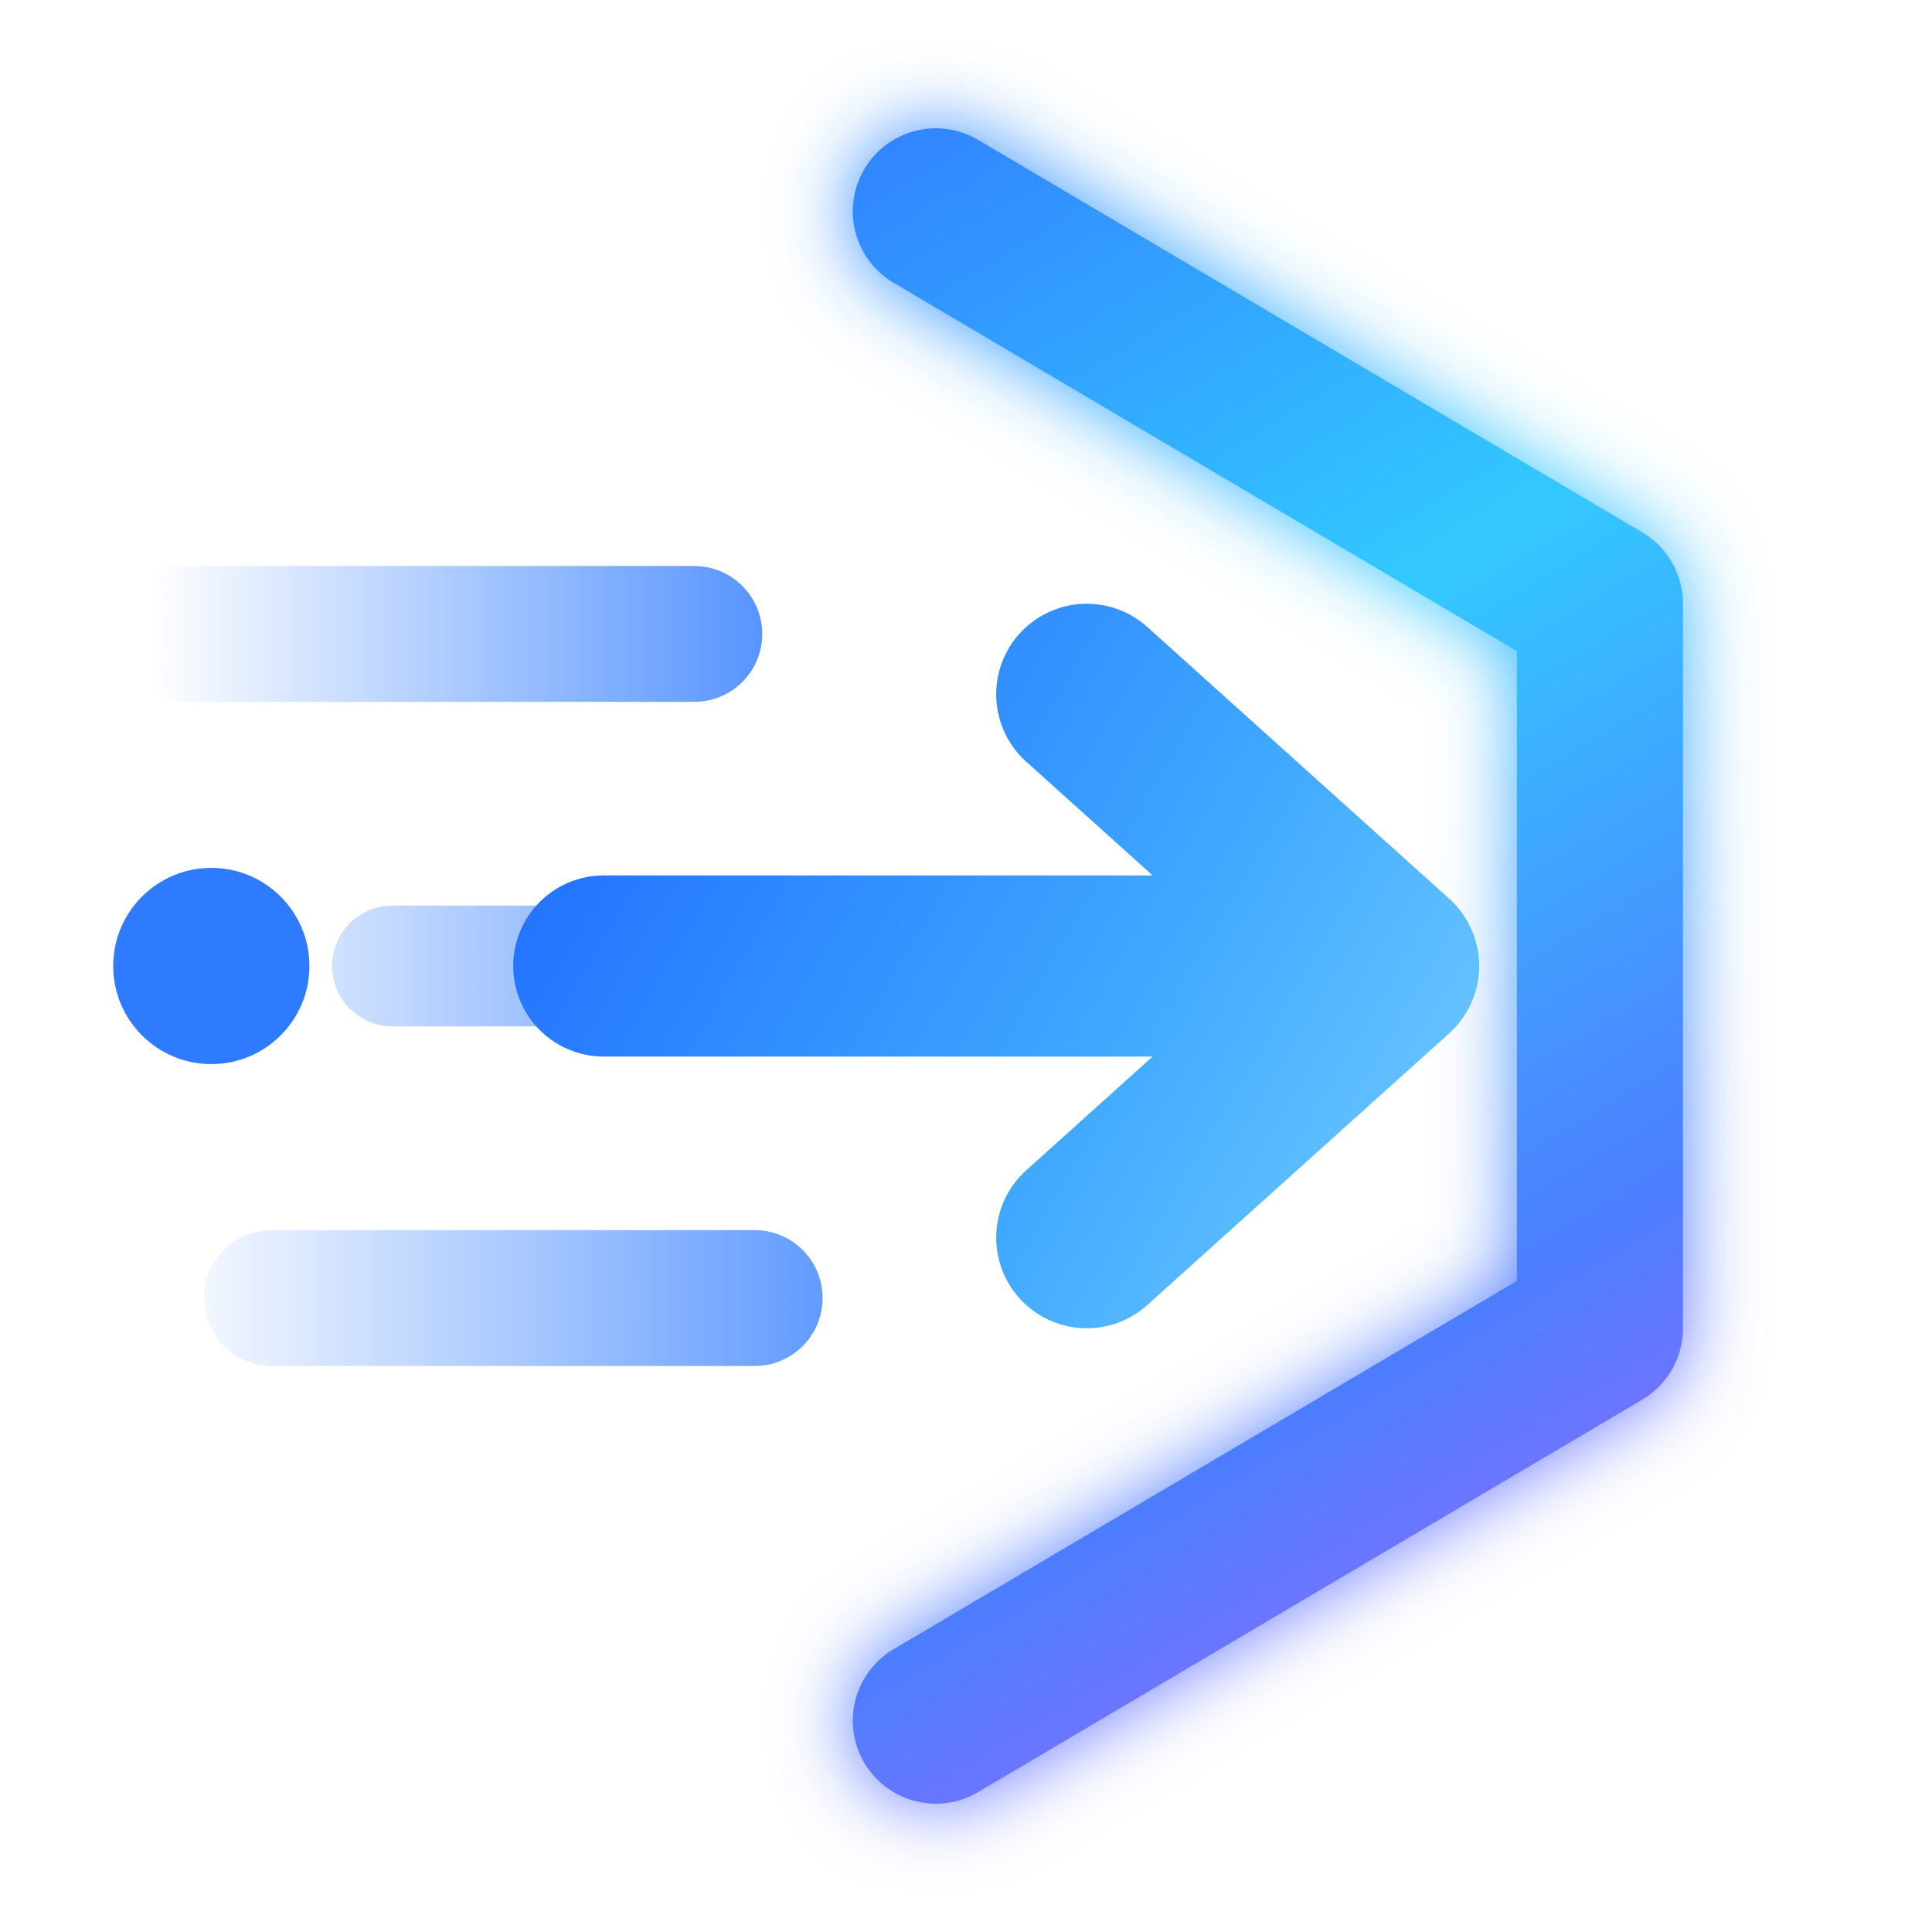
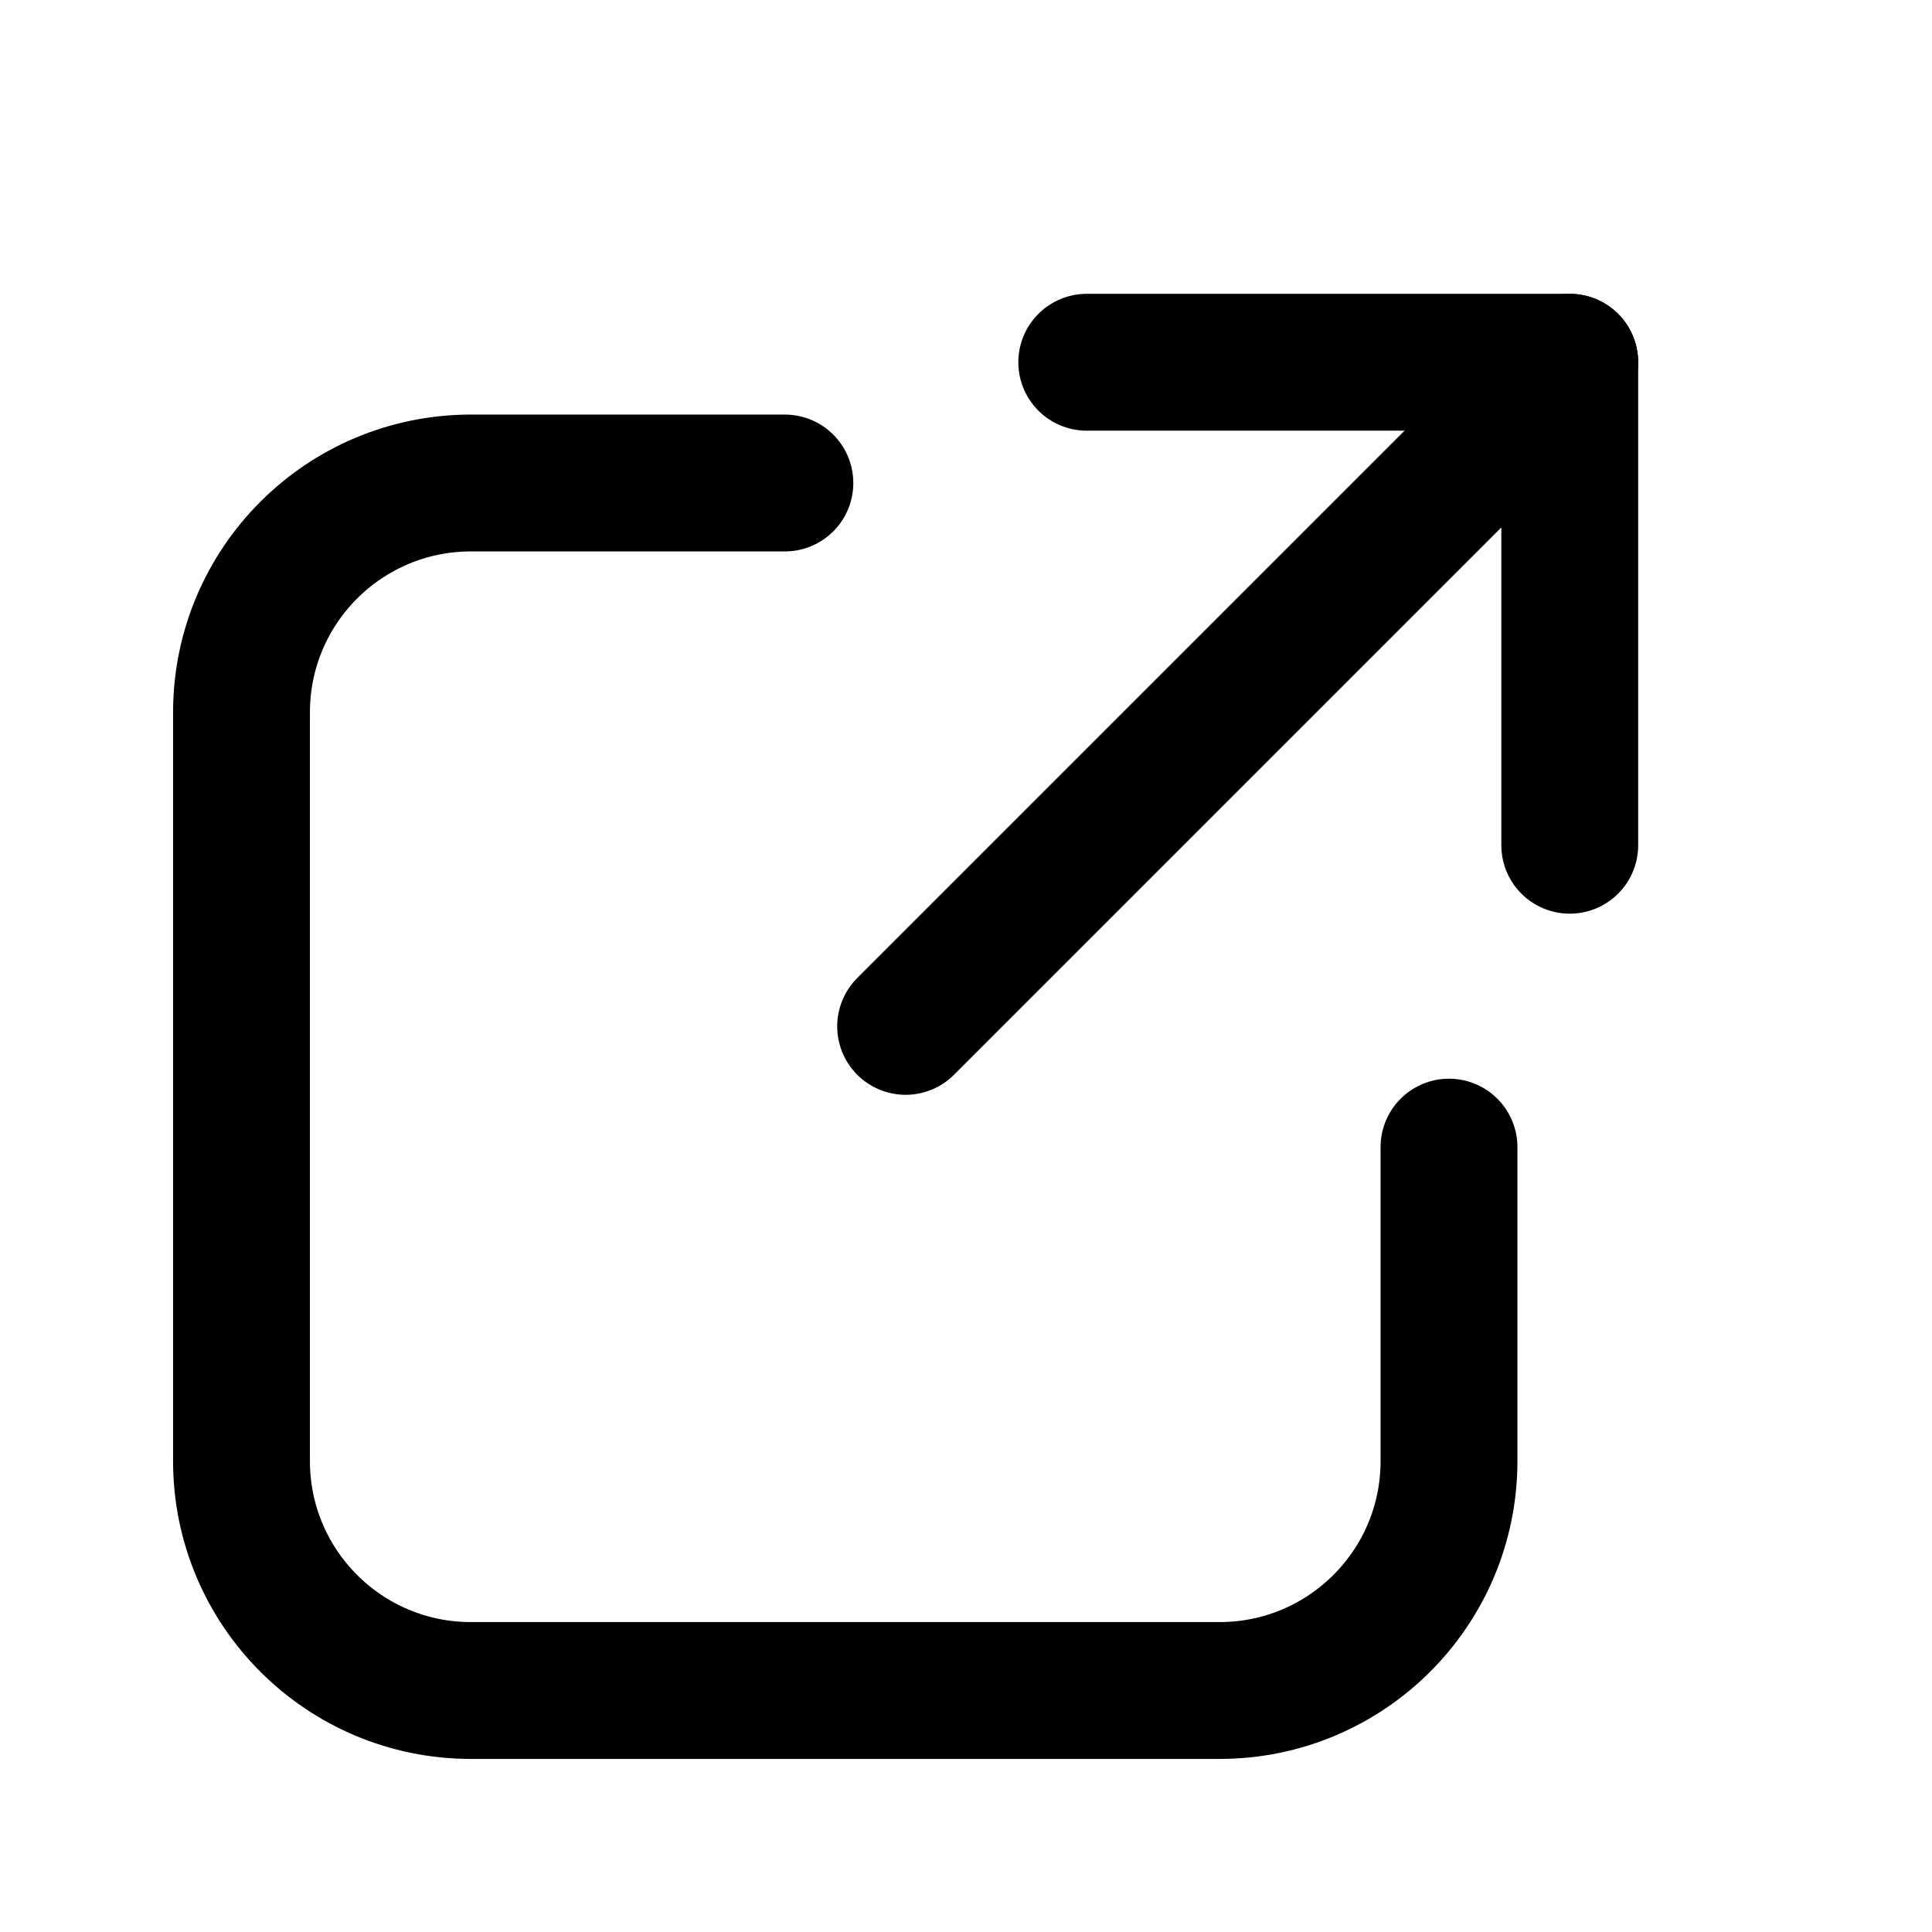
- <svg xmlns="http://www.w3.org/2000/svg" width="128" height="128" viewBox="0 0 128 128" role="img" aria-label="Enter research">
-   <defs>
-     <linearGradient id="re-bracket" x1="46" y1="10" x2="112" y2="120" gradientUnits="userSpaceOnUse">
-       <stop offset="0" stop-color="#2f7bff" />
-       <stop offset=".38" stop-color="#33c9ff" />
-       <stop offset=".72" stop-color="#4d7dff" />
-       <stop offset="1" stop-color="#b264ff" />
-     </linearGradient>
-     <linearGradient id="re-arrow" x1="36" y1="46" x2="104" y2="86" gradientUnits="userSpaceOnUse">
-       <stop offset="0" stop-color="#1f6bff" />
-       <stop offset=".55" stop-color="#3ea8ff" />
-       <stop offset="1" stop-color="#7fd4ff" />
-     </linearGradient>
-     <linearGradient id="re-trail" x1="10" y1="64" x2="60" y2="64" gradientUnits="userSpaceOnUse">
-       <stop offset="0" stop-color="#2f7bff" stop-opacity="0" />
-       <stop offset="1" stop-color="#2f7bff" />
-     </linearGradient>
-     <filter id="re-glow" x="-30%" y="-30%" width="160%" height="160%">
-       <feGaussianBlur stdDeviation="2.6" result="b" />
-       <feMerge>
-         <feMergeNode in="b" />
-         <feMergeNode in="SourceGraphic" />
-       </feMerge>
-     </filter>
-   </defs>
-   <g stroke="url(#re-trail)" stroke-linecap="round" fill="none">
-     <path d="M12 42h34" stroke-width="9" />
-     <path d="M26 64h10" stroke-width="8" opacity=".92" />
-     <path d="M18 86h32" stroke-width="9" opacity=".85" />
+ <svg xmlns="http://www.w3.org/2000/svg" width="24" height="24" viewBox="0 0 24 24" role="img" aria-label="Open">
+   <g fill="none" stroke="currentColor" stroke-width="1.7" stroke-linecap="round" stroke-linejoin="round">
+     <path d="M13.5 4.5H19.5V10.5" />
+     <path d="M19.5 4.5 11.25 12.75" />
+     <path d="M18 14.25v3.9A2.85 2.85 0 0 1 15.15 21H5.85A2.85 2.85 0 0 1 3 18.15V8.85A2.85 2.85 0 0 1 5.85 6h3.9" />
  </g>
-   <circle cx="14" cy="64" r="6.5" fill="#2f7bff" />
-   <g filter="url(#re-glow)">
-     <path d="M62 14 106 40v48L62 114" fill="none" stroke="url(#re-bracket)" stroke-width="11" stroke-linecap="round" stroke-linejoin="round" />
-   </g>
-   <path d="M40 64h44M72 46l20 18-20 18" fill="none" stroke="url(#re-arrow)" stroke-width="12" stroke-linecap="round" stroke-linejoin="round" />
</svg>
